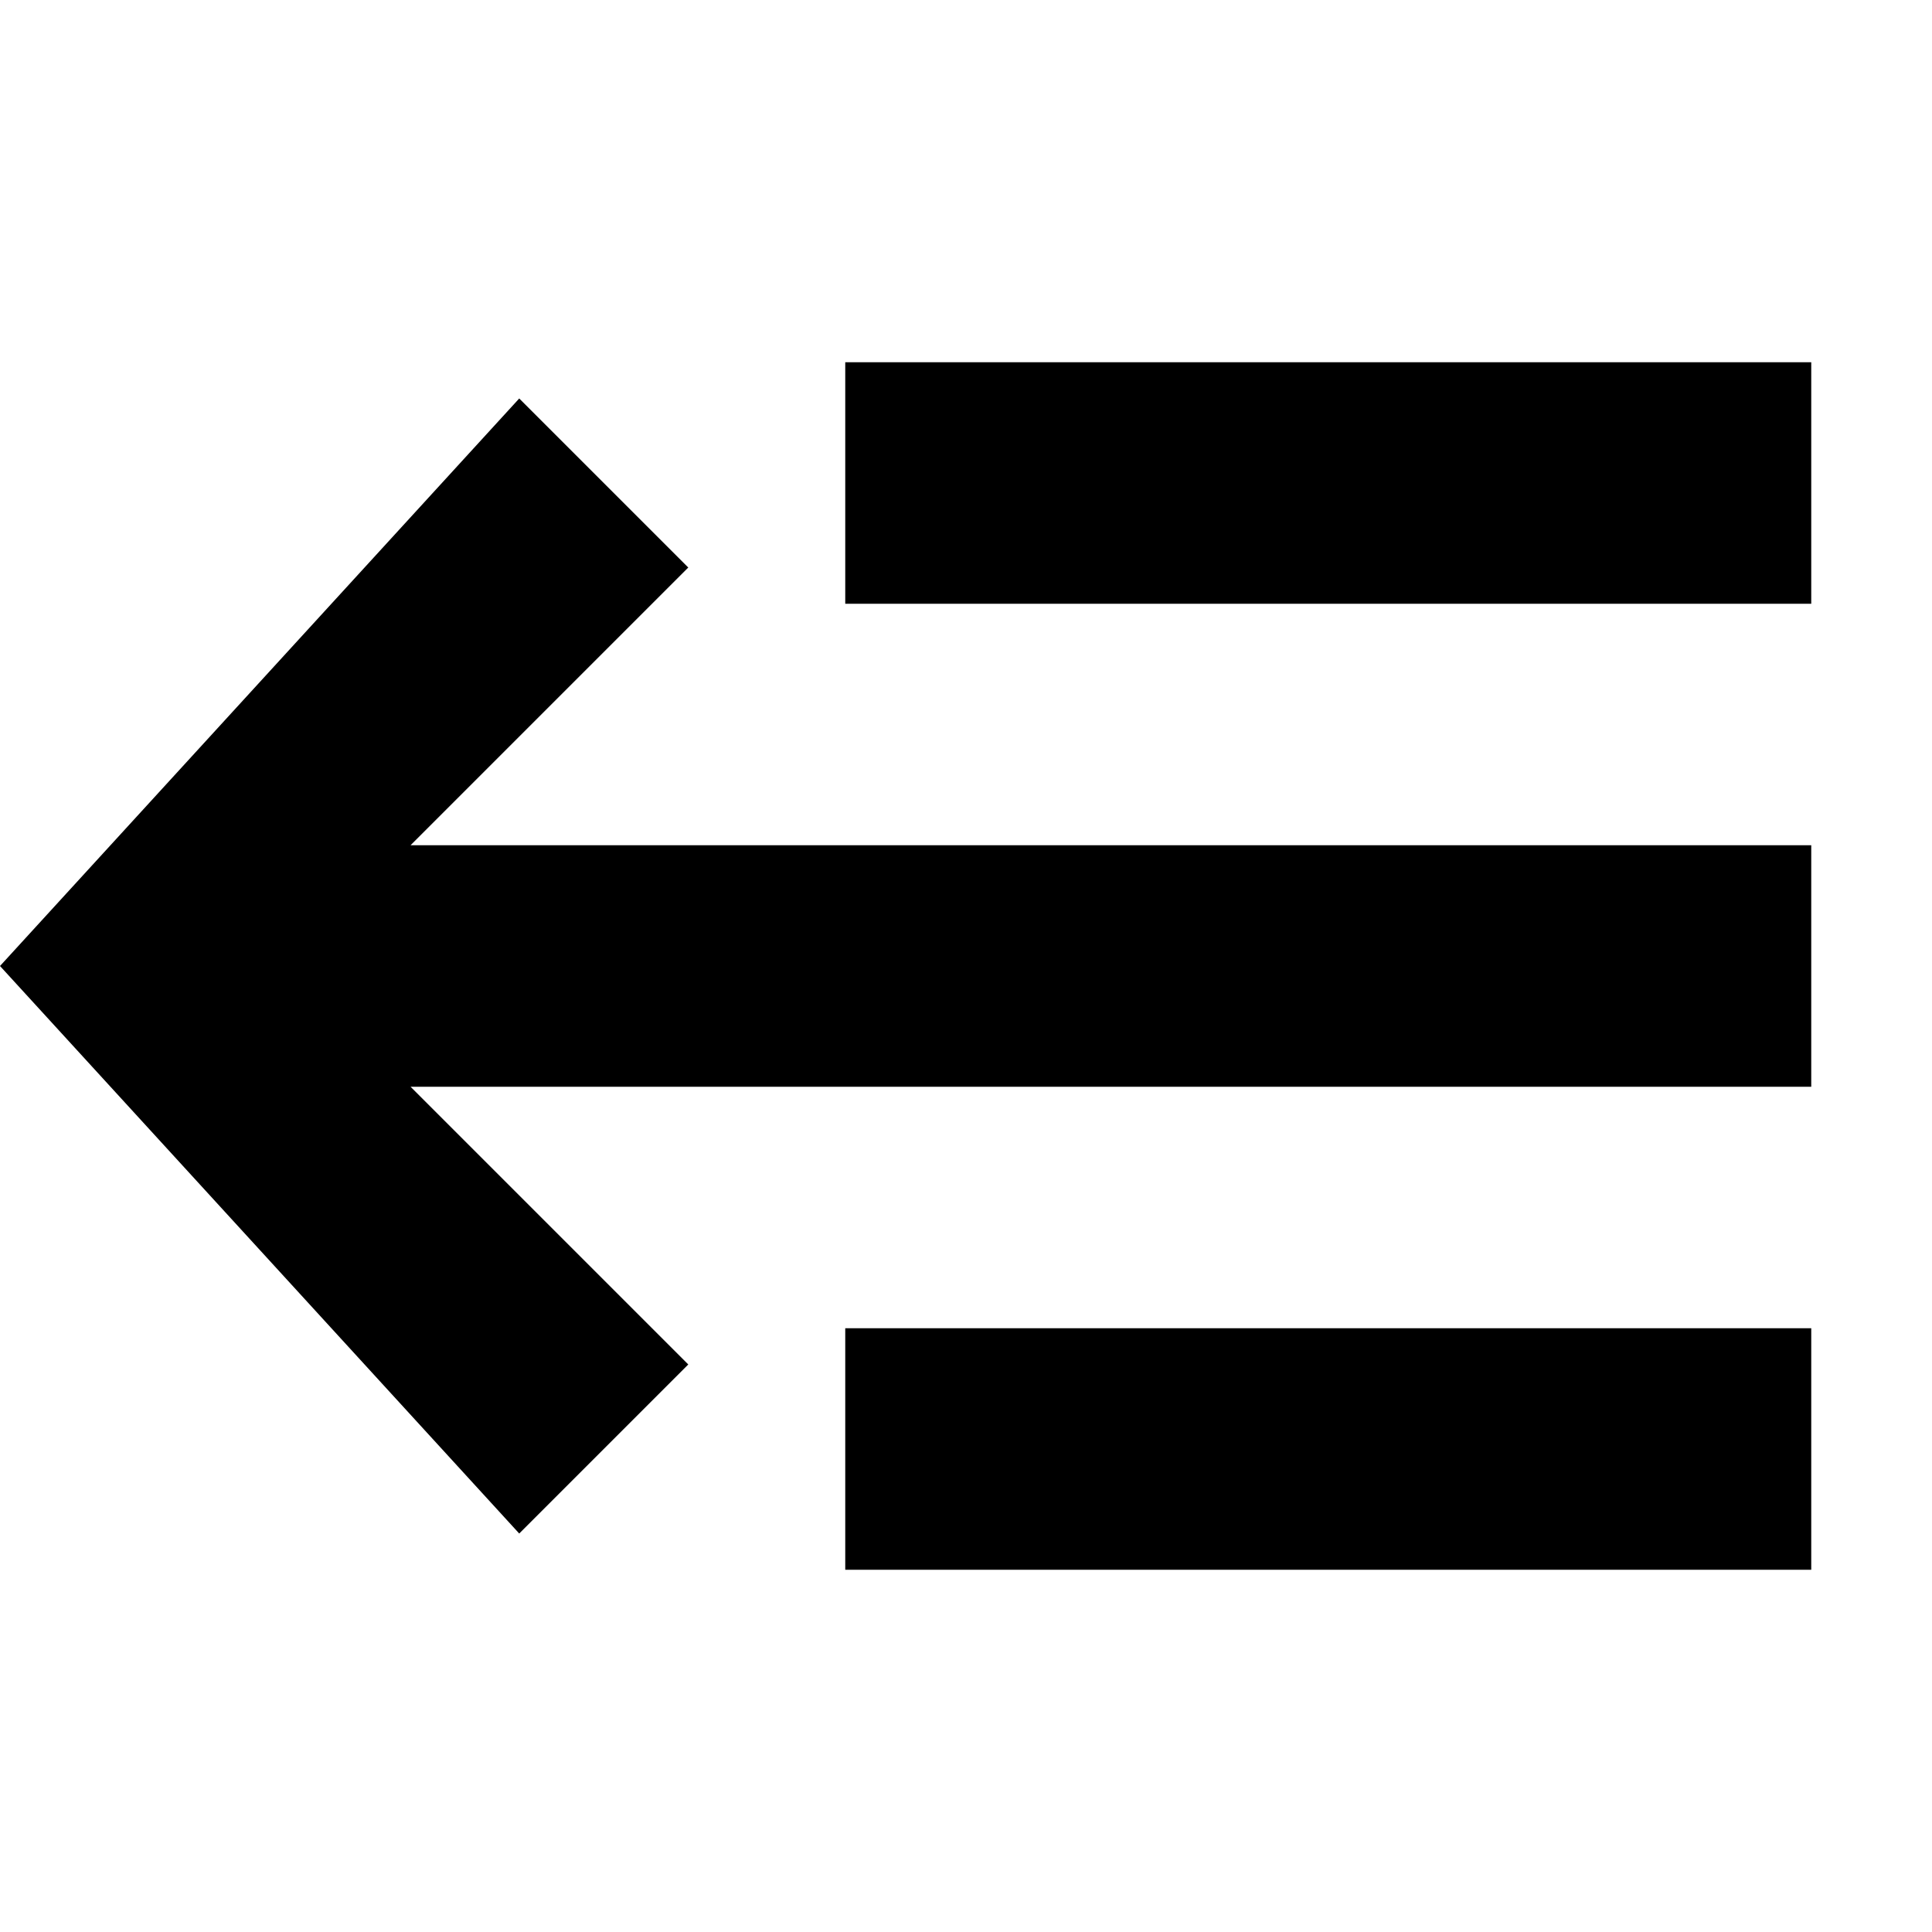
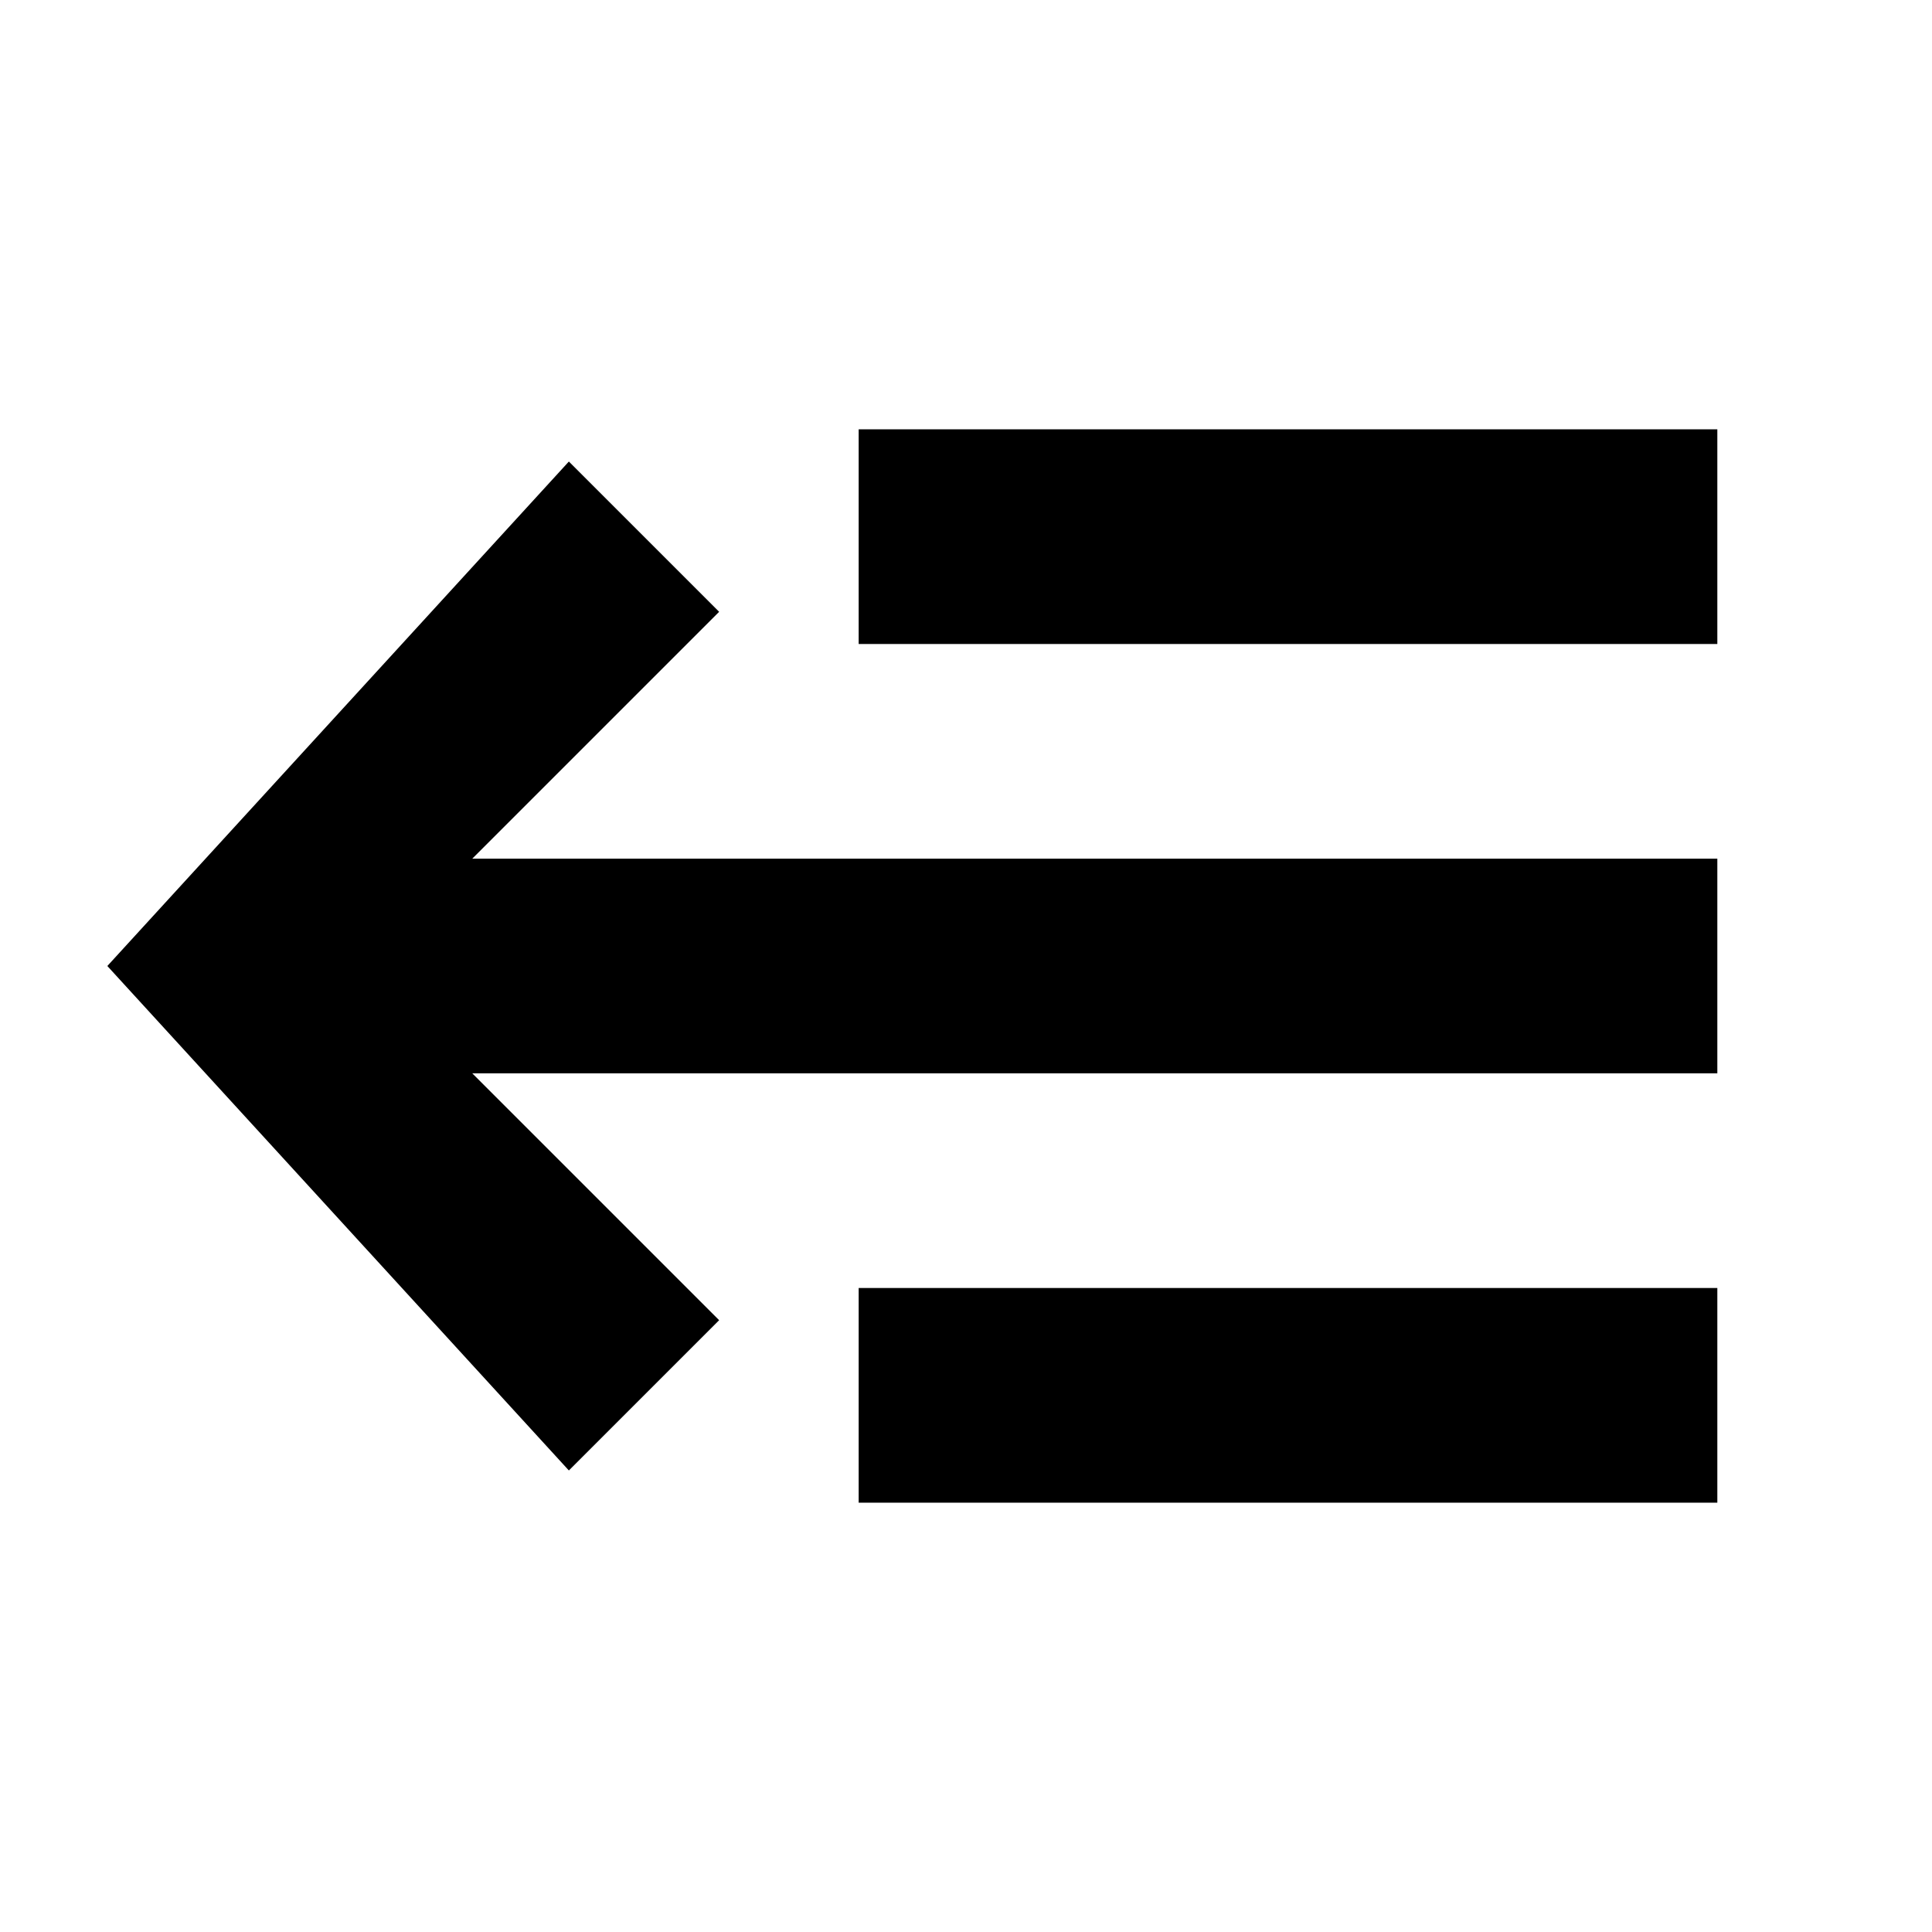
- <svg xmlns="http://www.w3.org/2000/svg" version="1.1" id="_x31_" x="0px" y="0px" viewBox="0 0 16 16" style="enable-background:new 0 0 16 16;" xml:space="preserve">
+ <svg xmlns="http://www.w3.org/2000/svg" version="1.1" id="_x31_" x="0px" y="0px" viewBox="0 0 18 18" style="enable-background:new 0 0 18 18;" xml:space="preserve">
  <style type="text/css">
	.st0{fill-rule:evenodd;clip-rule:evenodd;}
</style>
  <g id="_x32_">
-     <path id="_x33_" class="st0" d="M7,13v-2h8v2H7z M5.7,11.3l-1.4,1.4L0,8l4.3-4.7l1.4,1.4L3.4,7H15v2H3.4L5.7,11.3z M7,3h8v2H7V3z" fill="currentColor" />
+     <path id="_x33_" class="st0" d="M8,14v-2h8v2H8z M6.7,12.3l-1.4,1.4L1,9l4.3-4.7l1.4,1.4L4.4,8H16v2H4.4L6.7,12.3z M8,4h8v2H8V4z" fill="currentColor" />
  </g>
</svg>
